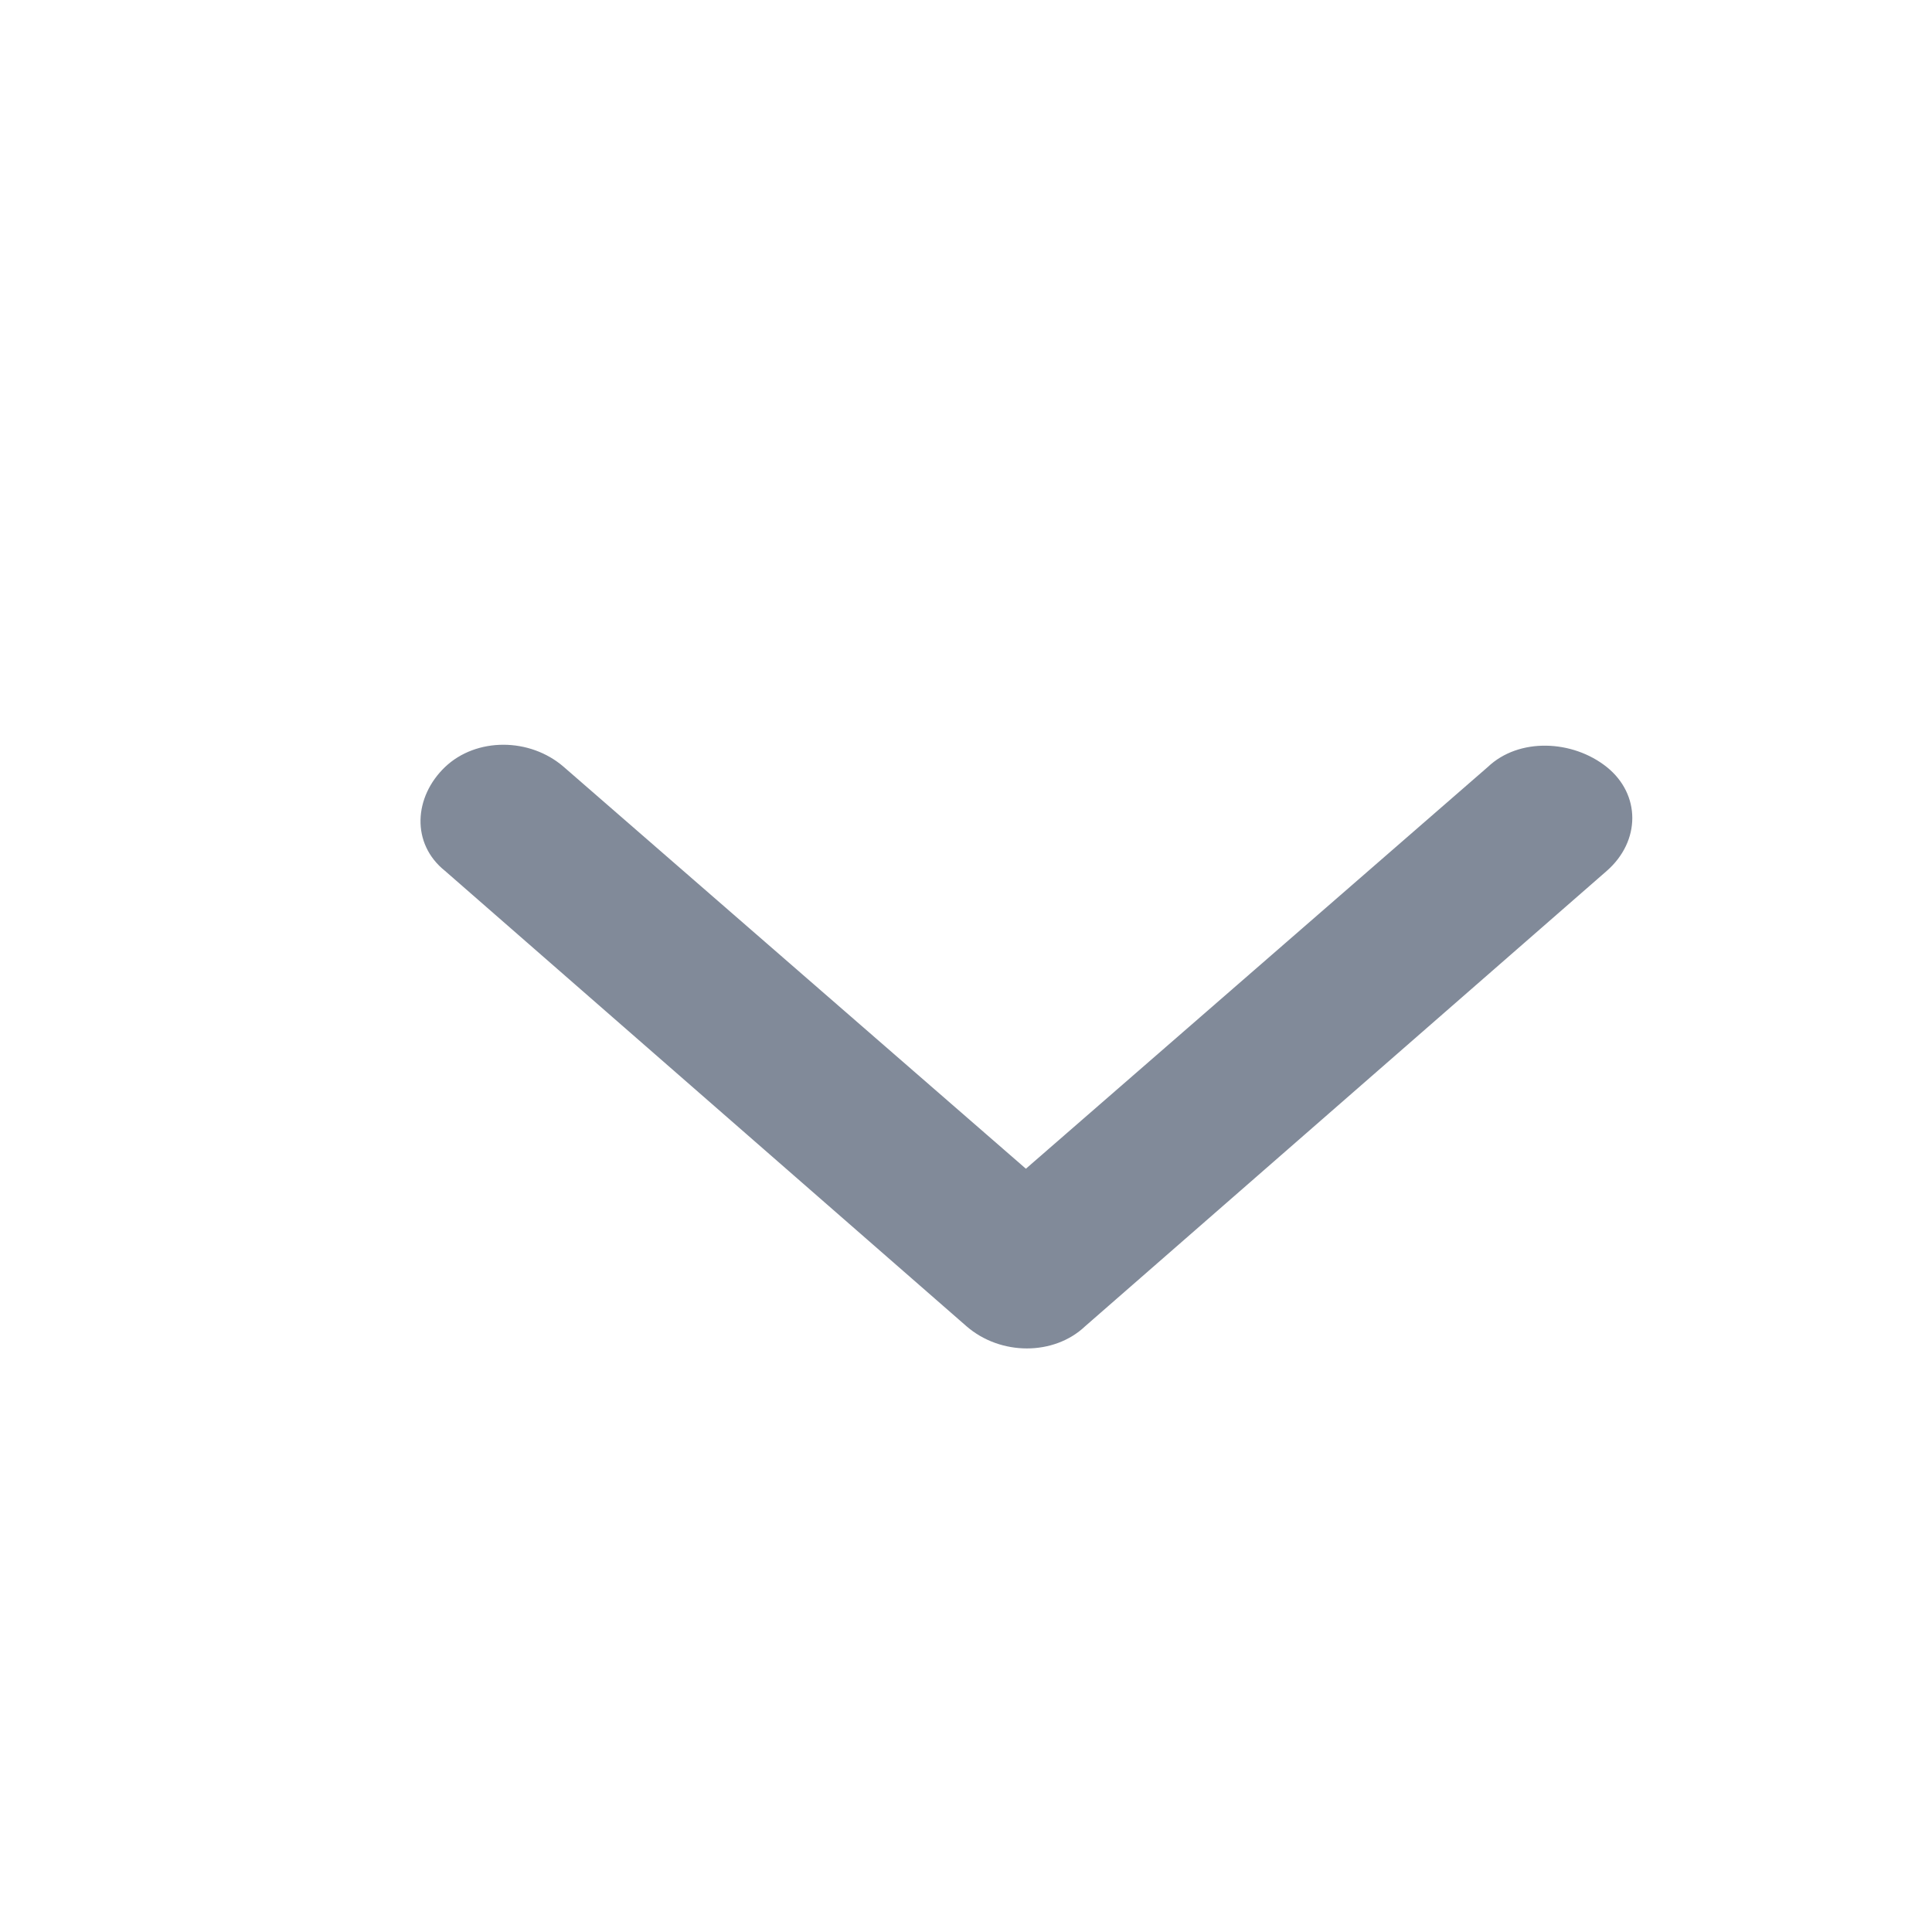
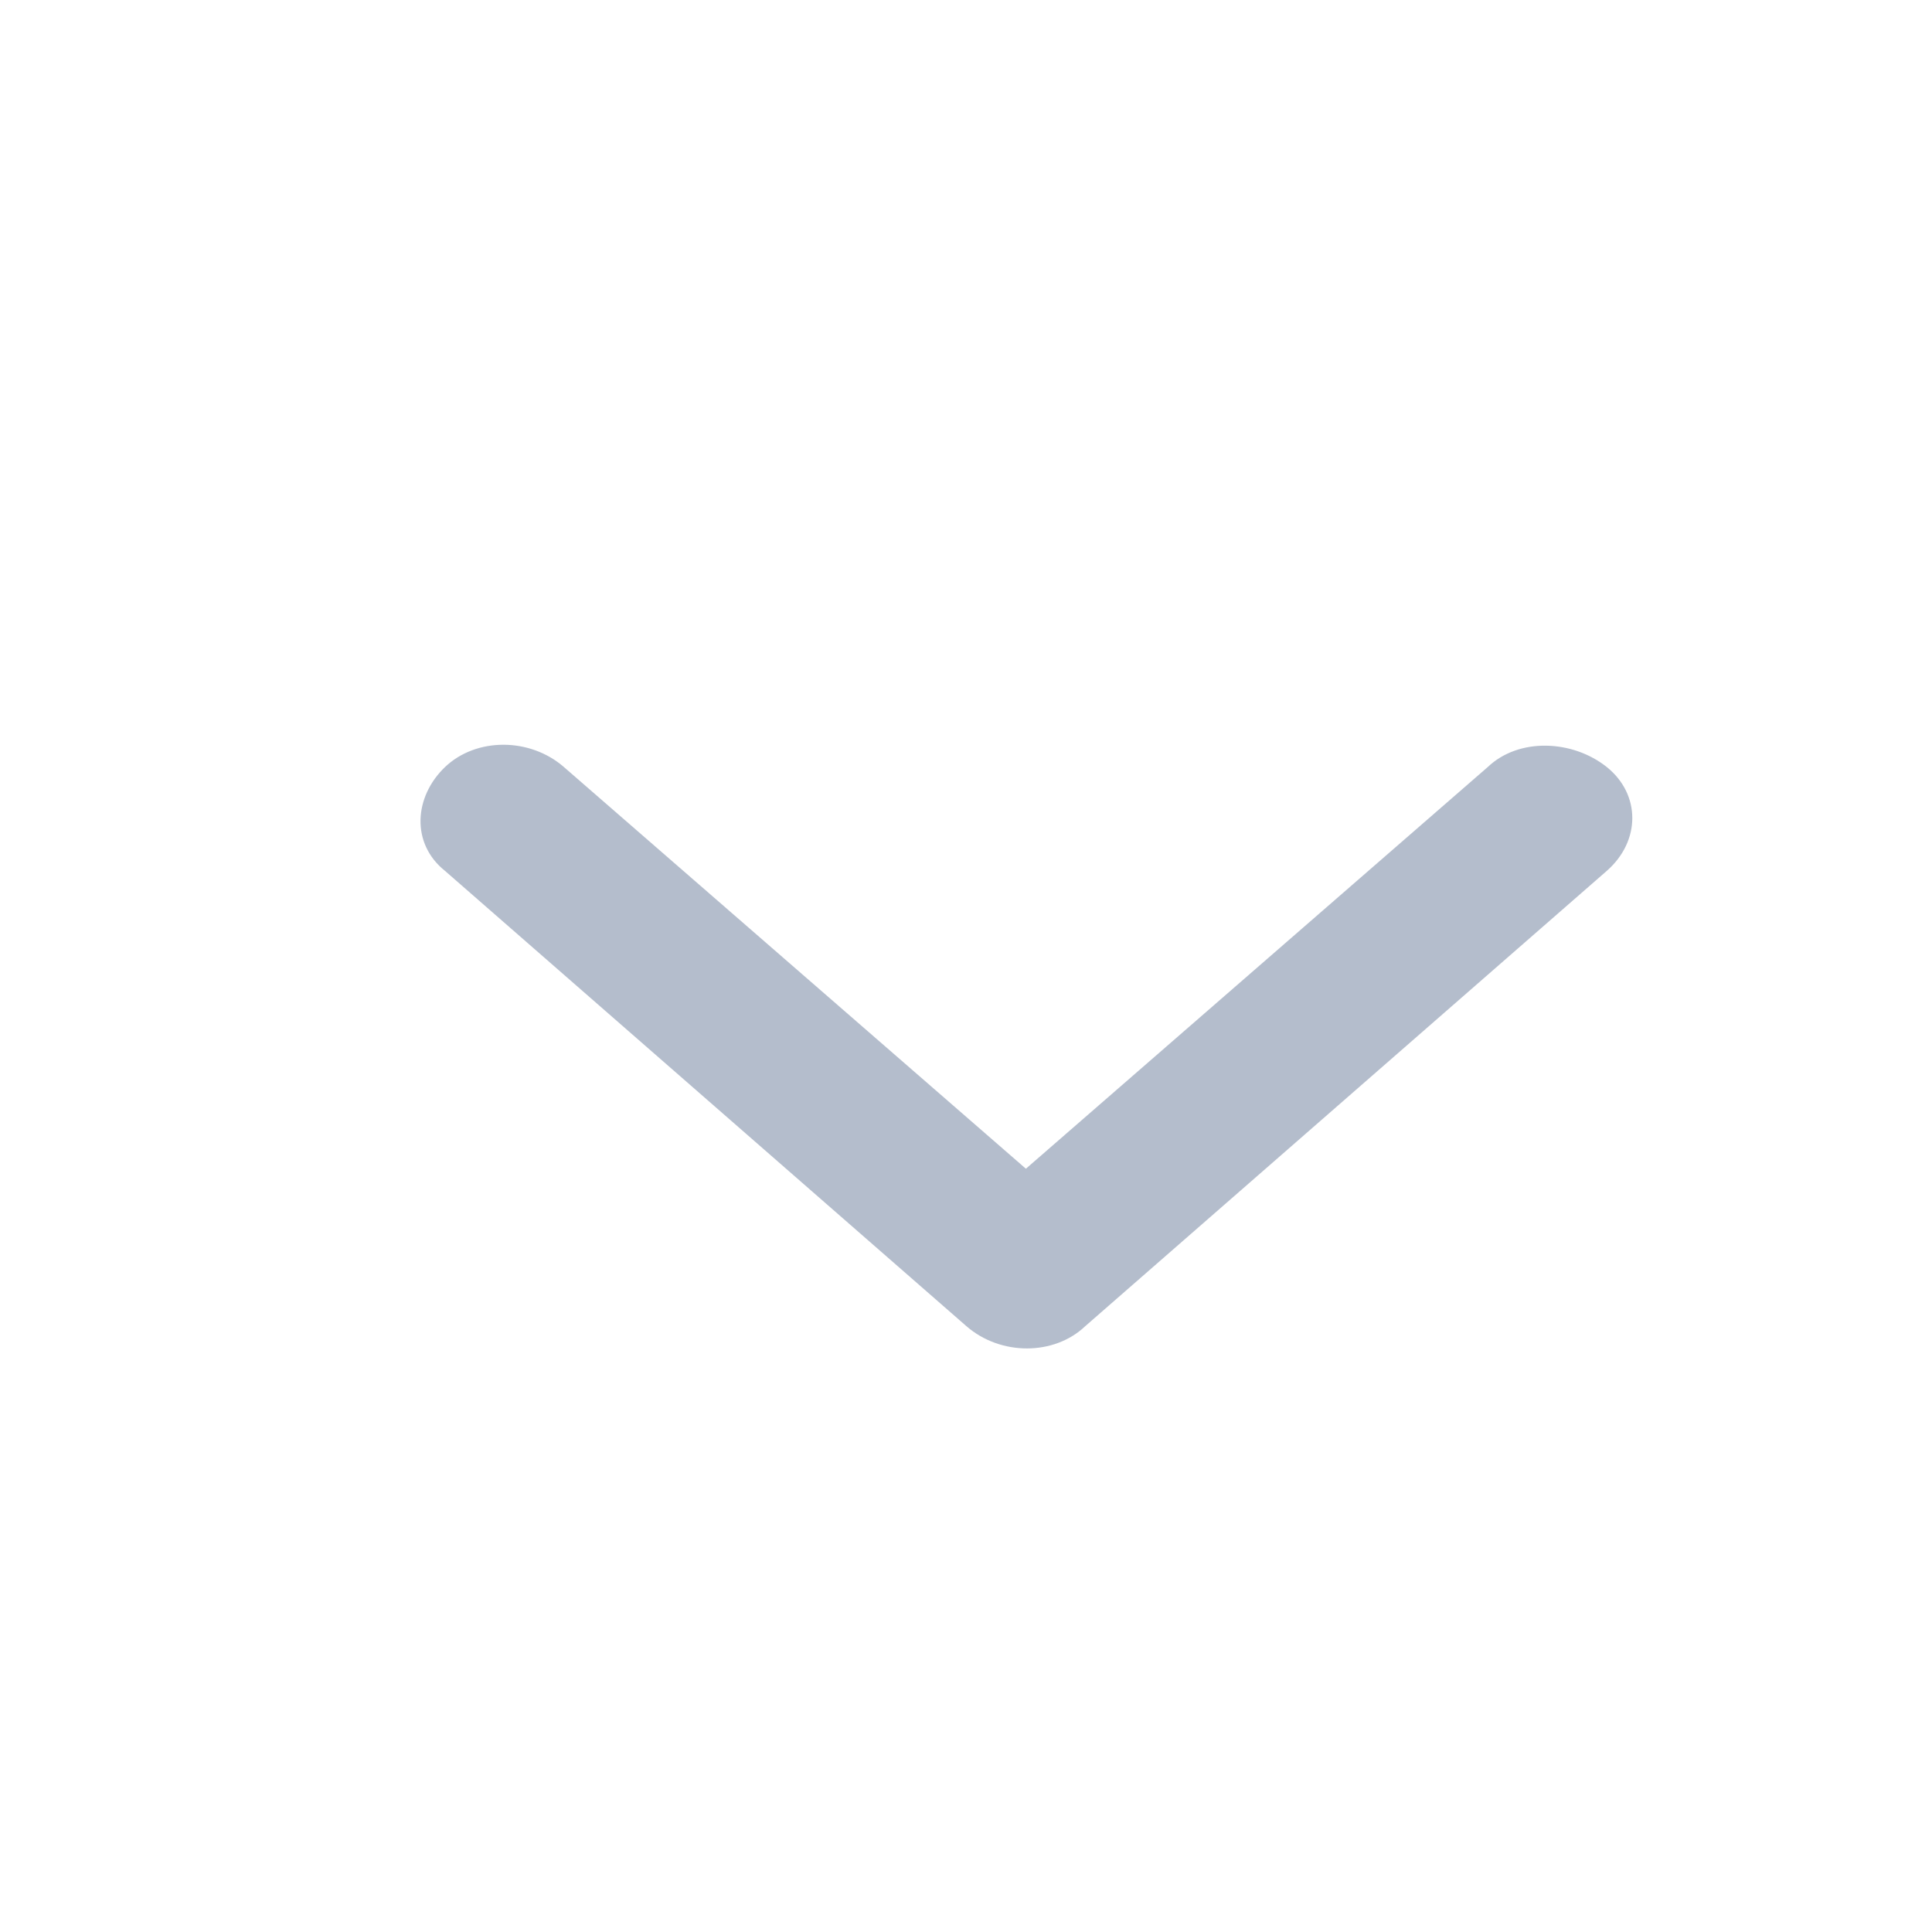
<svg xmlns="http://www.w3.org/2000/svg" width="14" height="14" viewBox="0 0 14 14" fill="none">
-   <path d="M7.434 8.469L4.086 5.558C3.839 5.343 3.451 5.343 3.225 5.558C2.999 5.774 2.977 6.113 3.225 6.311L7.003 9.61C7.25 9.825 7.638 9.825 7.864 9.61L11.643 6.311C11.89 6.095 11.89 5.756 11.643 5.558C11.396 5.361 11.007 5.343 10.781 5.558L7.434 8.469Z" fill="#818A99" />
+   <path d="M7.434 8.469L4.086 5.558C3.839 5.343 3.451 5.343 3.225 5.558C2.999 5.774 2.977 6.113 3.225 6.311L7.003 9.61C7.25 9.825 7.638 9.825 7.864 9.61L11.643 6.311C11.89 6.095 11.89 5.756 11.643 5.558C11.396 5.361 11.007 5.343 10.781 5.558L7.434 8.469Z" fill="#B4BDCC" />
</svg>
